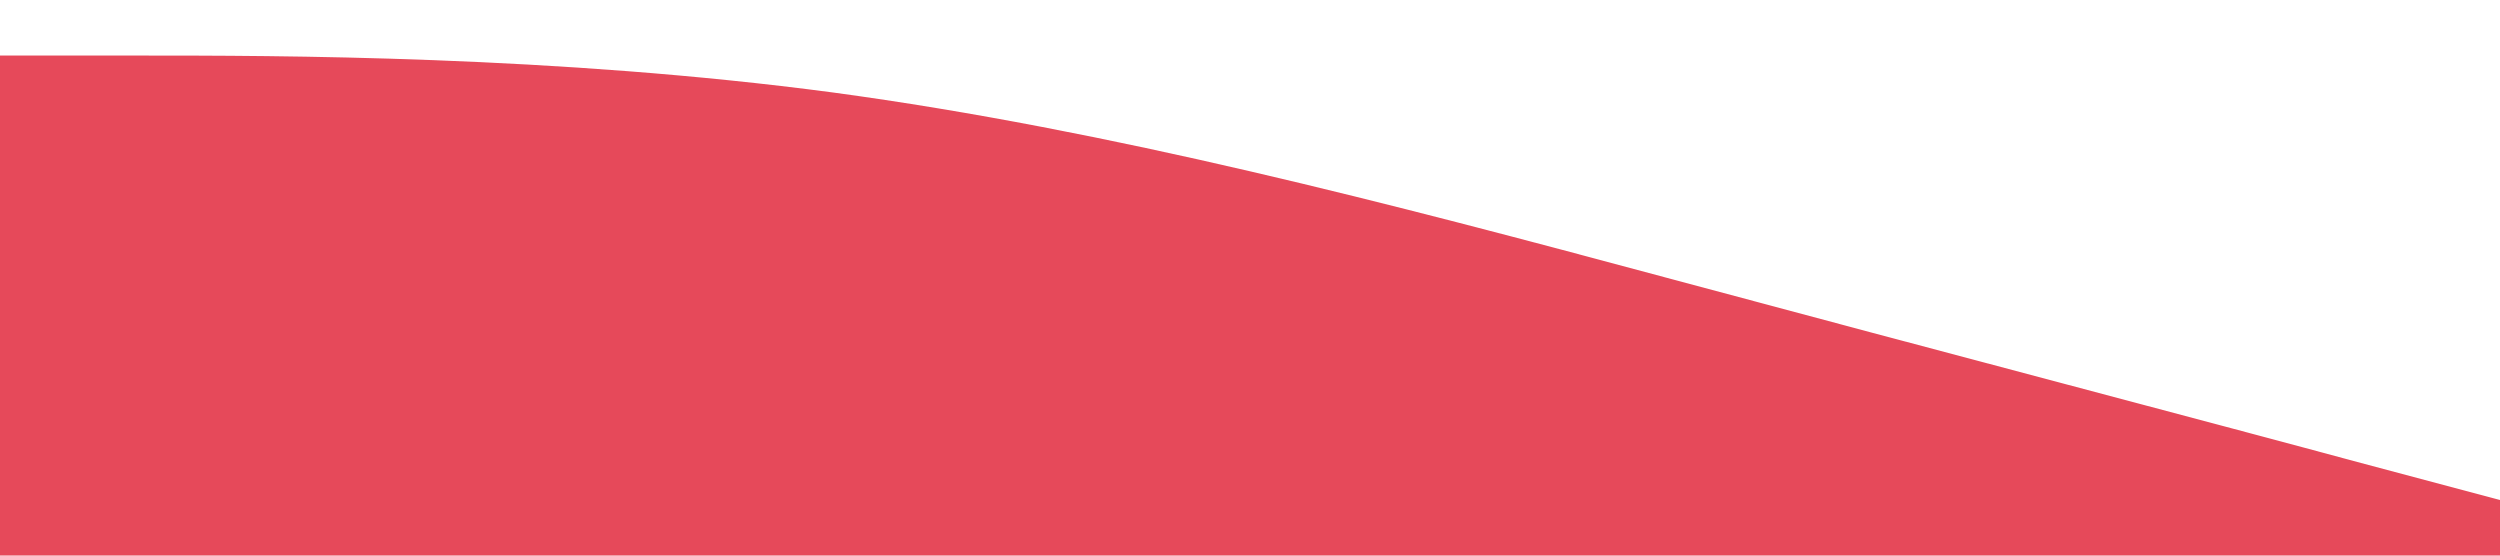
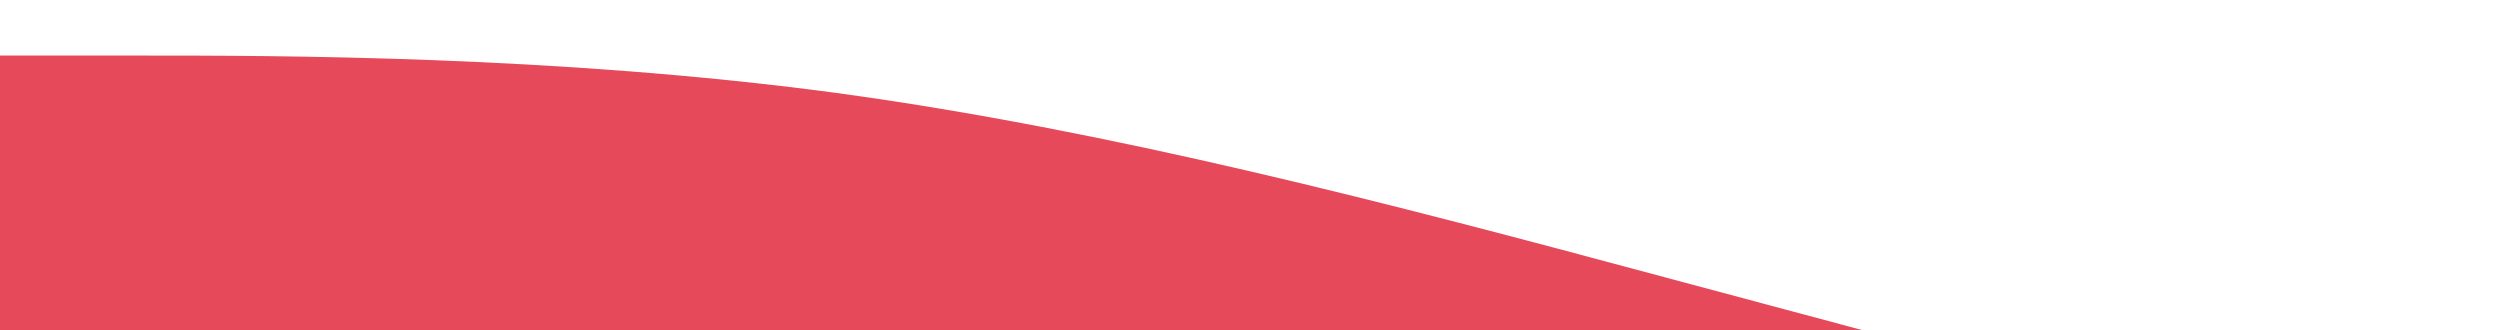
- <svg xmlns="http://www.w3.org/2000/svg" viewBox="0 0 1440 320">
+ <svg xmlns="http://www.w3.org/2000/svg" viewBox="0 0 1440 190">
  <path fill="#E6495A" fill-opacity="1" d="M0,32L80,32C160,32,320,32,480,53.3C640,75,800,117,960,160C1120,203,1280,245,1360,266.7L1440,288L1440,320L1360,320C1280,320,1120,320,960,320C800,320,640,320,480,320C320,320,160,320,80,320L0,320Z" />
</svg>
